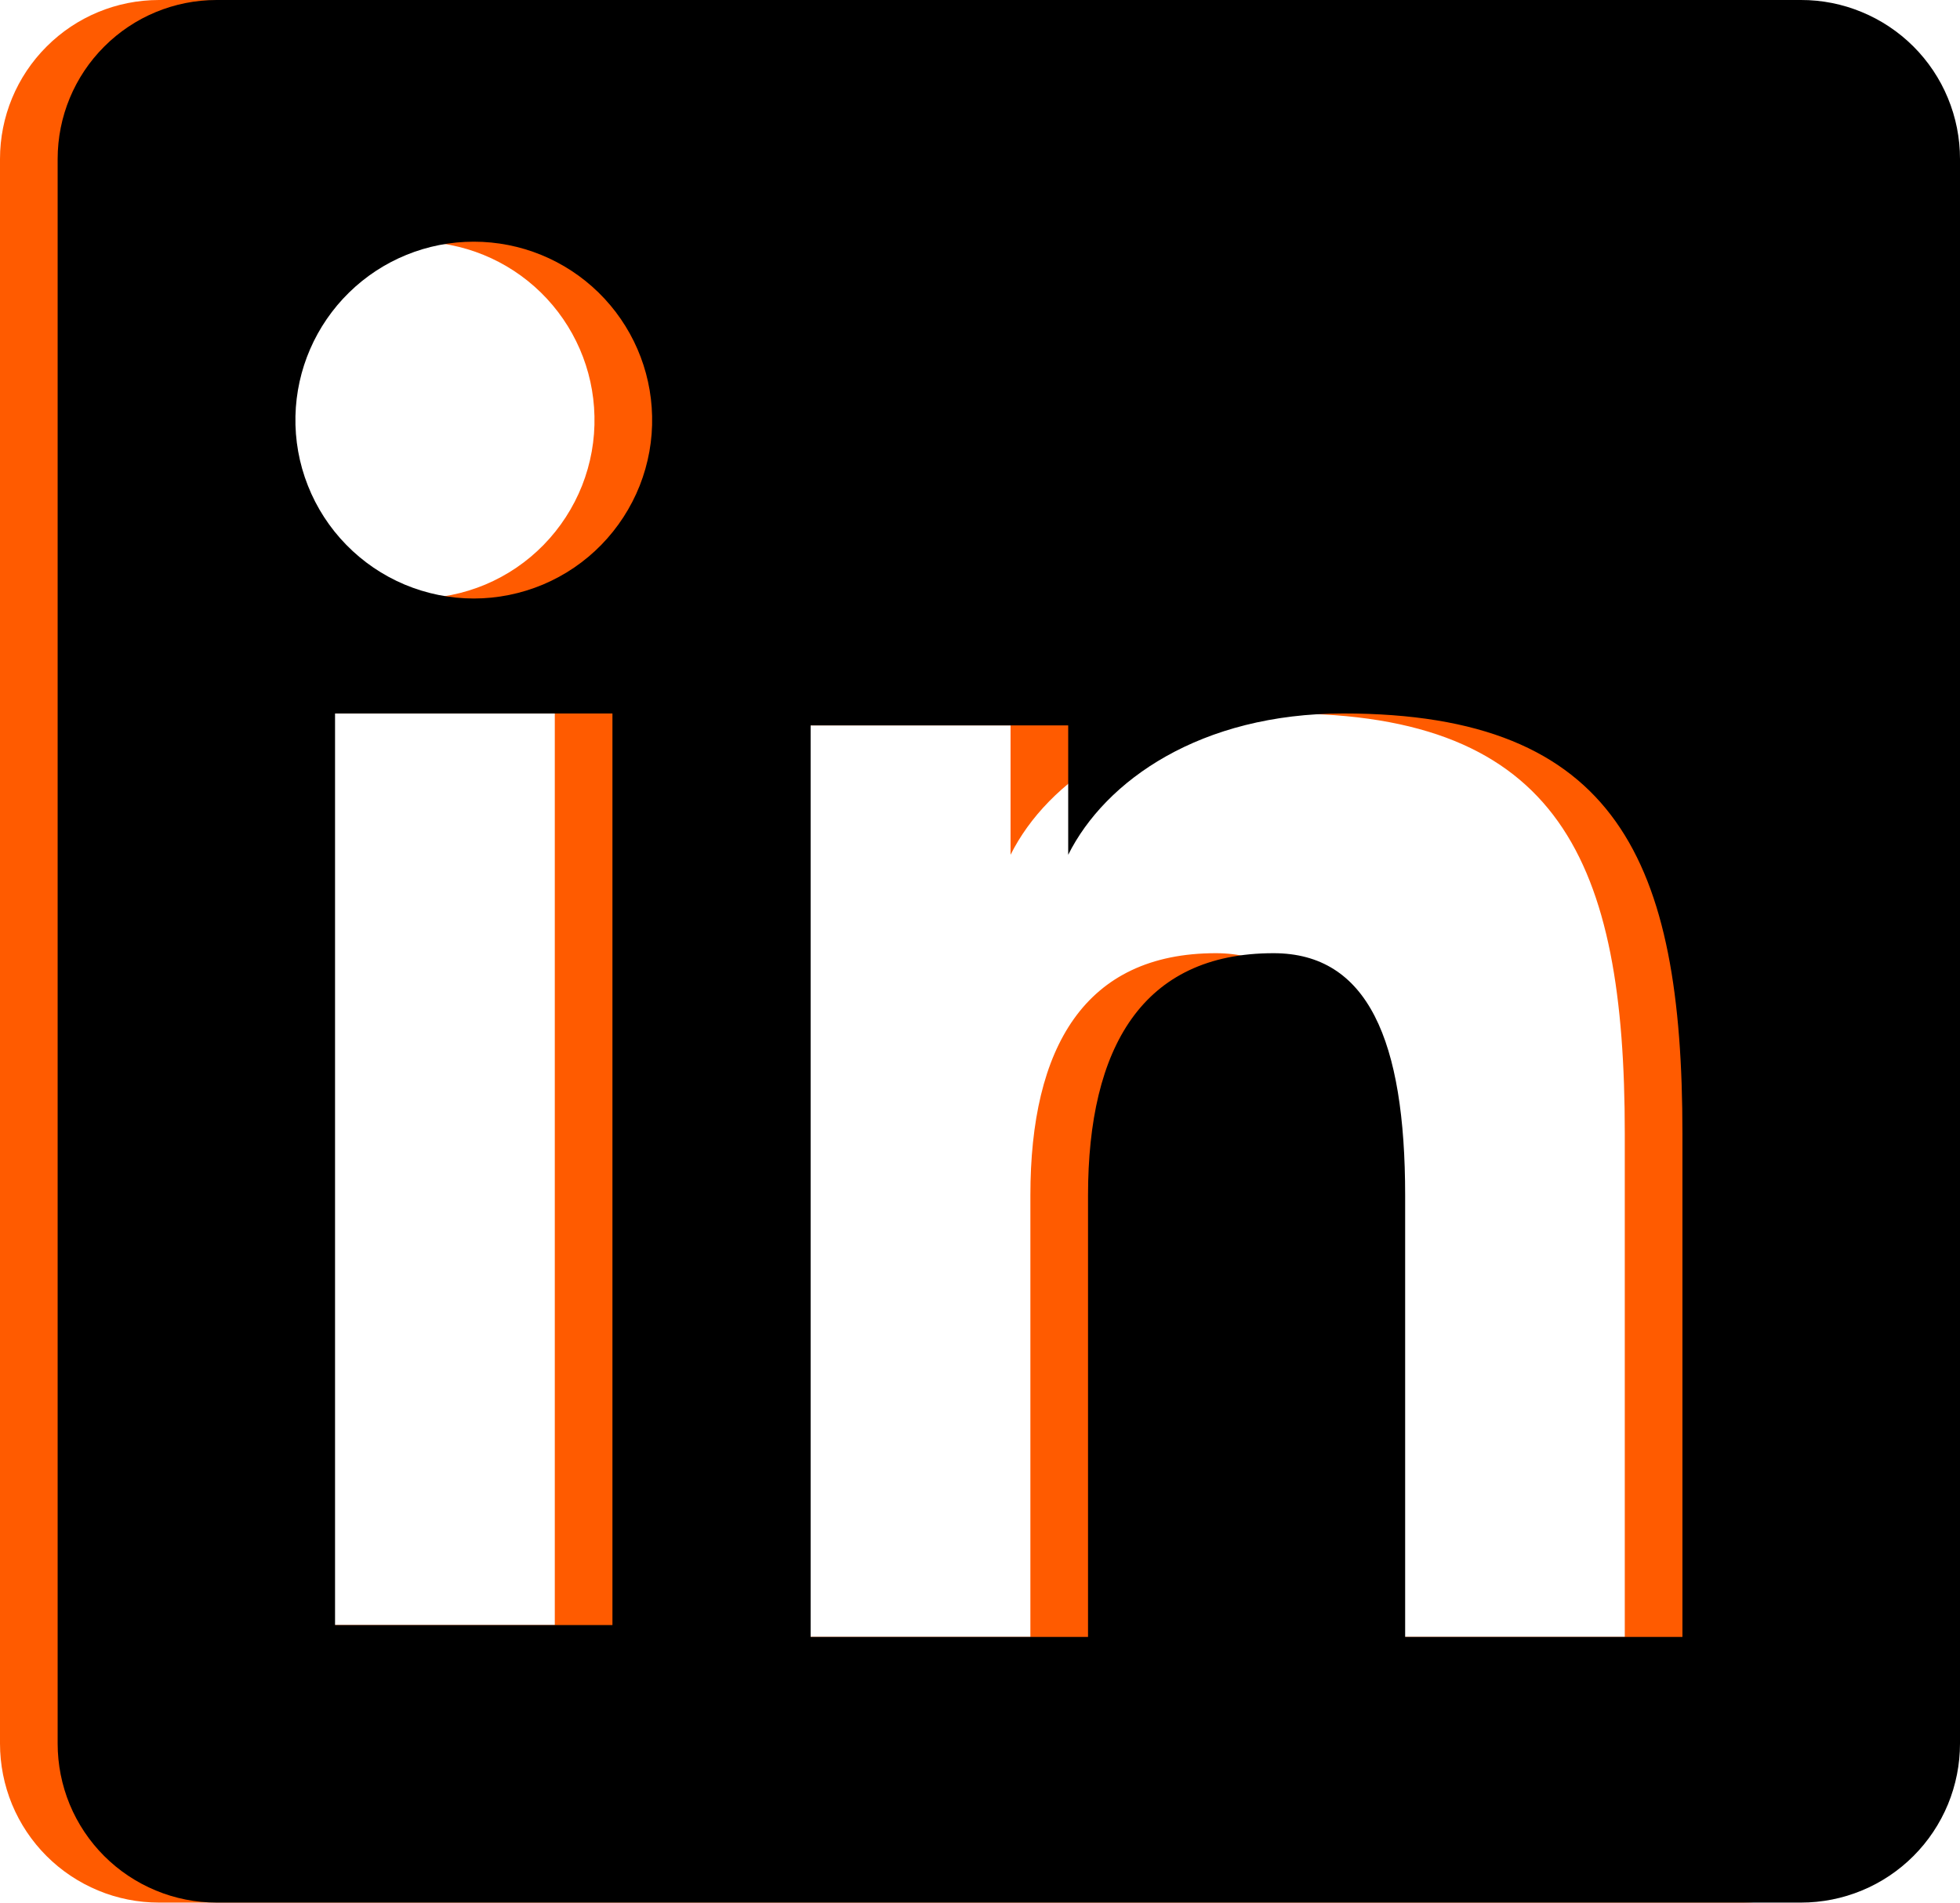
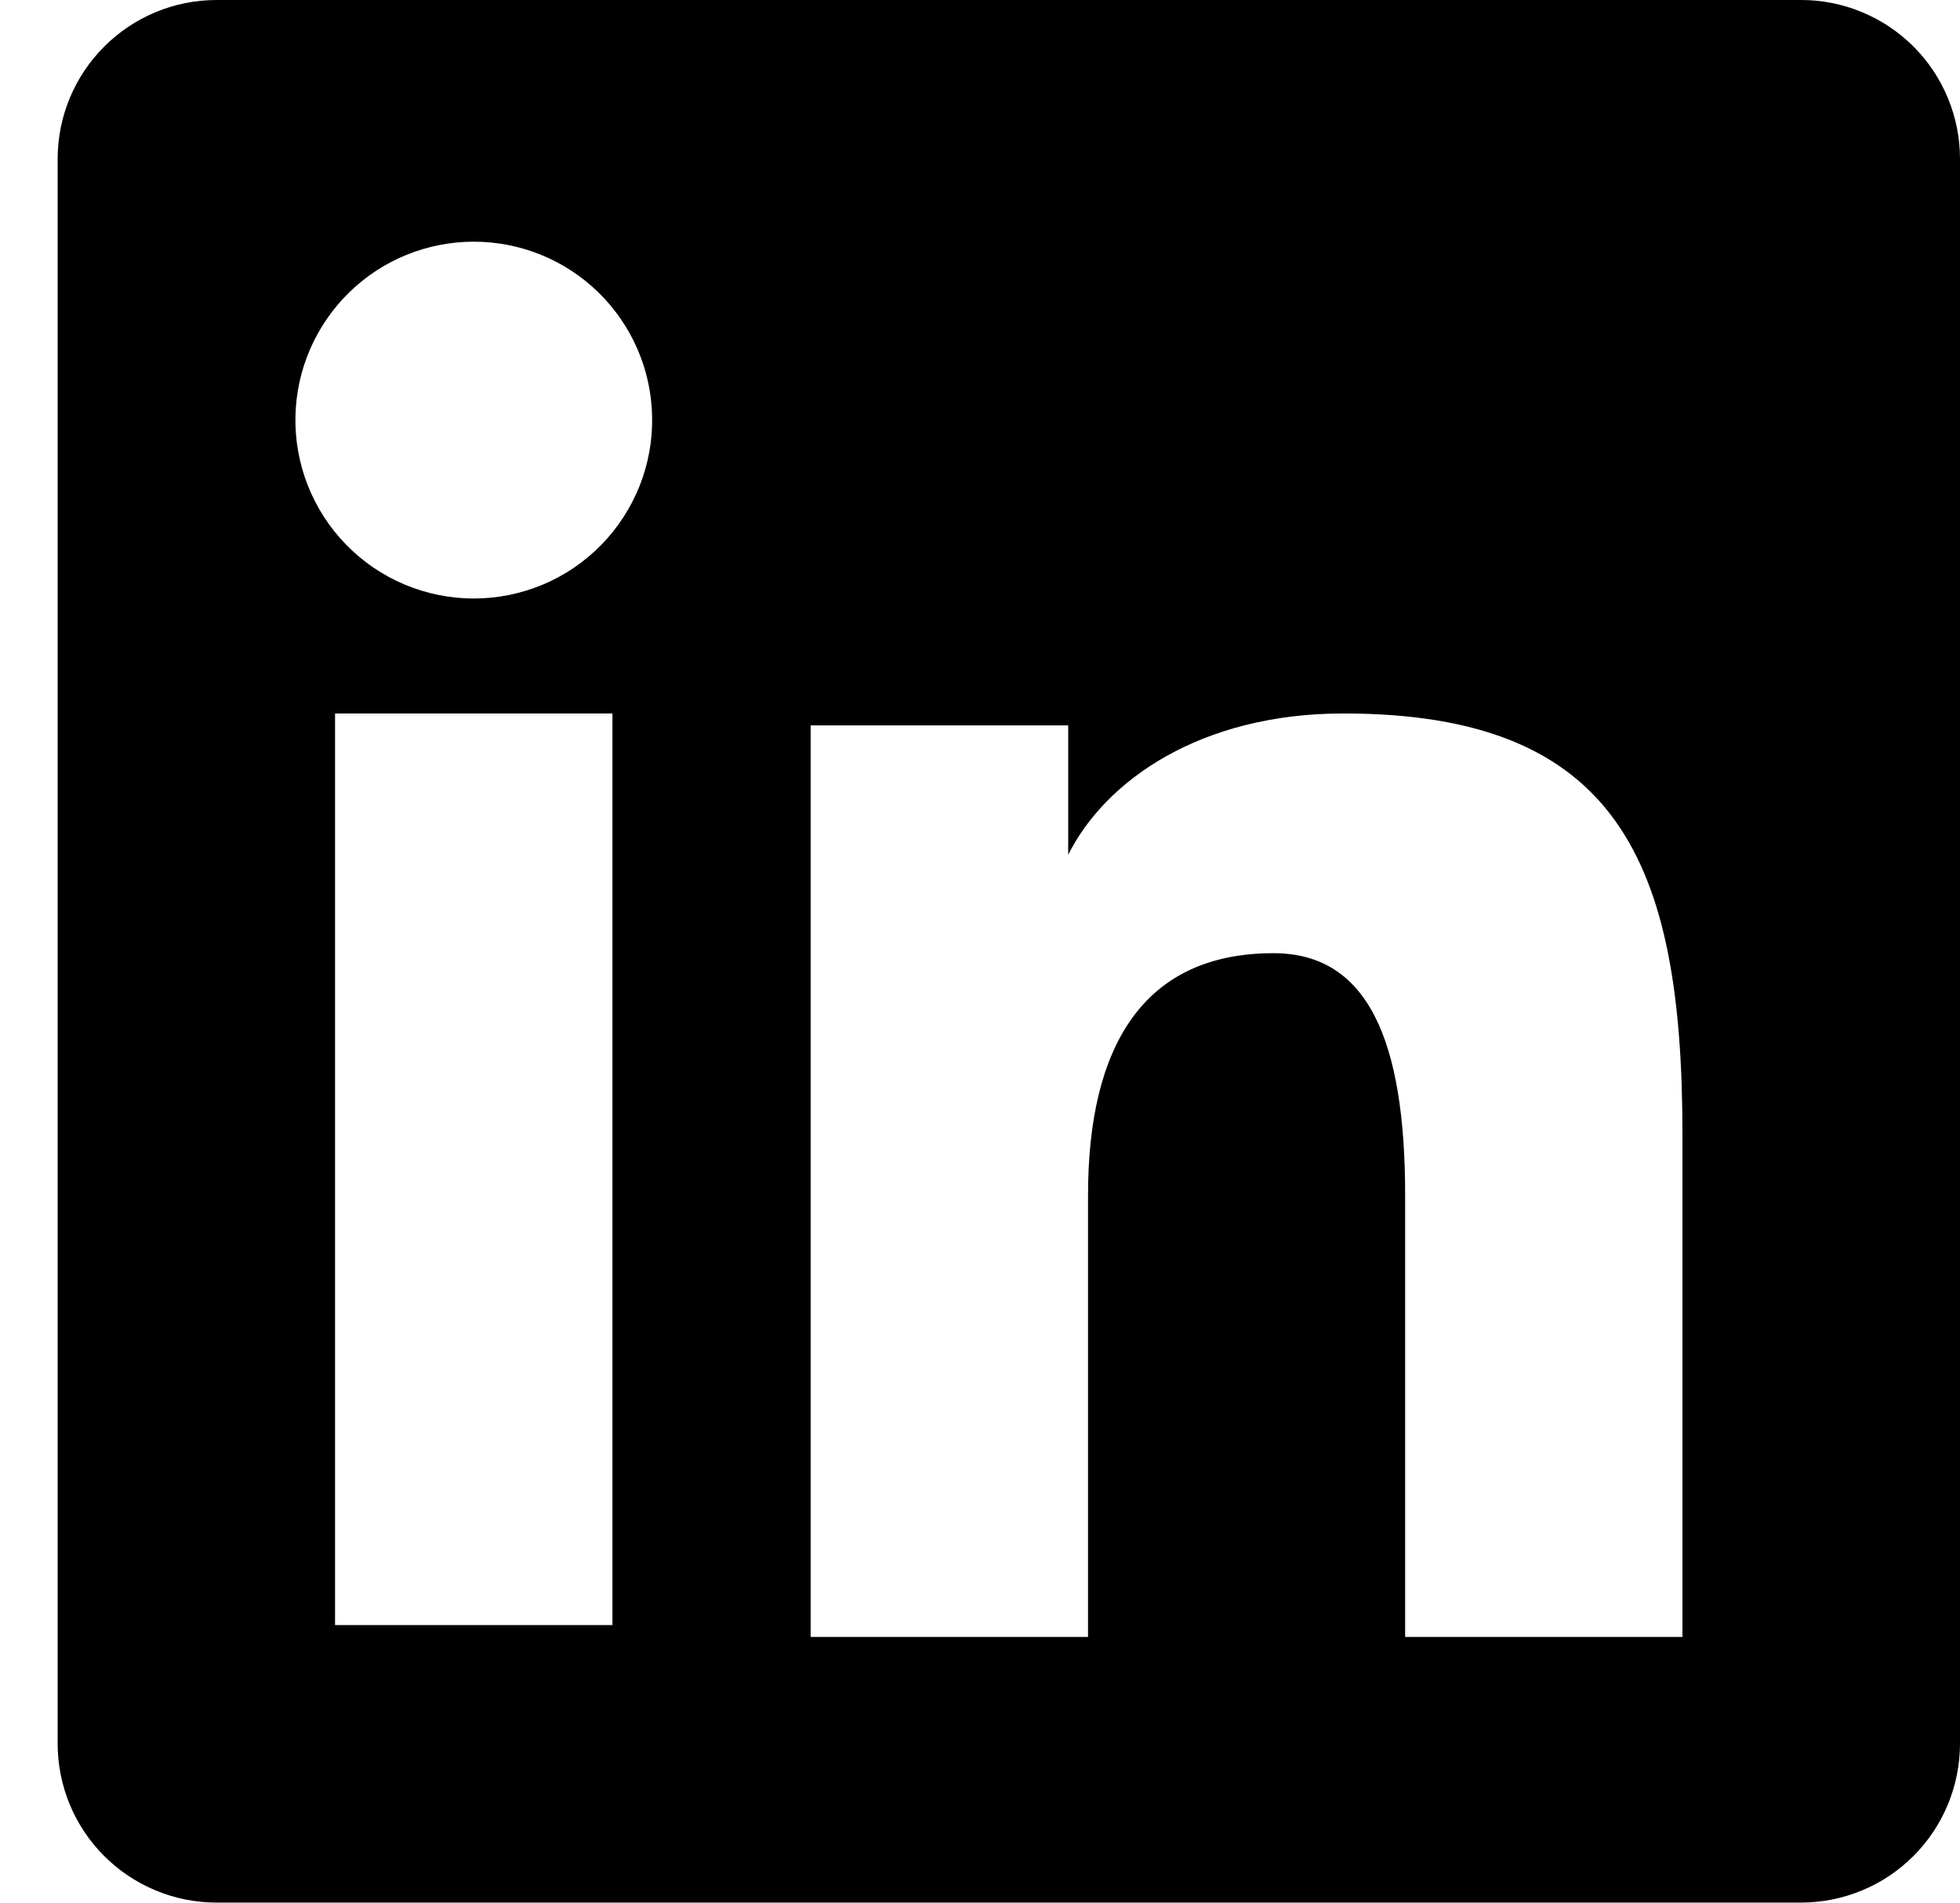
<svg xmlns="http://www.w3.org/2000/svg" width="34" height="33" viewBox="0 0 34 33" fill="none">
-   <path fill-rule="evenodd" clip-rule="evenodd" d="M4.08089e-07 2.757C4.08089e-07 2.026 0.29 1.325 0.808 0.808C1.325 0.29 2.026 3.67547e-06 2.757 3.67547e-06H30.24C30.602 -0.001 30.961 0.07 31.296 0.209C31.631 0.347 31.936 0.55 32.192 0.806C32.448 1.062 32.652 1.366 32.79 1.701C32.929 2.036 33 2.395 33 2.757V30.24C33 30.602 32.929 30.961 32.791 31.296C32.652 31.631 32.449 31.936 32.193 32.192C31.937 32.448 31.633 32.652 31.298 32.79C30.963 32.929 30.604 33 30.241 33H2.757C2.395 33 2.036 32.929 1.702 32.79C1.367 32.651 1.063 32.448 0.807 32.192C0.551 31.936 0.348 31.632 0.209 31.297C0.071 30.962 -0 30.604 4.08089e-07 30.241V2.757ZM13.062 12.582H17.53V14.826C18.175 13.536 19.826 12.375 22.305 12.375C27.058 12.375 28.185 14.944 28.185 19.659V28.392H23.375V20.733C23.375 18.048 22.73 16.533 21.091 16.533C18.819 16.533 17.874 18.166 17.874 20.733V28.392H13.062V12.582ZM4.812 28.186H9.624V12.375H4.812V28.185V28.186ZM10.312 7.218C10.322 7.63 10.248 8.04 10.097 8.423C9.945 8.806 9.719 9.155 9.431 9.45C9.143 9.745 8.799 9.979 8.419 10.139C8.039 10.298 7.631 10.381 7.219 10.381C6.807 10.381 6.399 10.298 6.019 10.139C5.639 9.979 5.295 9.745 5.007 9.45C4.718 9.155 4.492 8.806 4.341 8.423C4.189 8.04 4.116 7.63 4.125 7.218C4.143 6.409 4.477 5.64 5.055 5.074C5.633 4.508 6.41 4.192 7.219 4.192C8.028 4.192 8.804 4.508 9.383 5.074C9.961 5.64 10.295 6.409 10.312 7.218V7.218Z" fill="#FF5B00" />
+   <path fill-rule="evenodd" clip-rule="evenodd" d="M4.08089e-07 2.757C4.08089e-07 2.026 0.29 1.325 0.808 0.808C1.325 0.29 2.026 3.67547e-06 2.757 3.67547e-06H30.24C30.602 -0.001 30.961 0.07 31.296 0.209C31.631 0.347 31.936 0.55 32.192 0.806C32.448 1.062 32.652 1.366 32.79 1.701C32.929 2.036 33 2.395 33 2.757V30.24C33 30.602 32.929 30.961 32.791 31.296C32.652 31.631 32.449 31.936 32.193 32.192C31.937 32.448 31.633 32.652 31.298 32.79C30.963 32.929 30.604 33 30.241 33H2.757C2.395 33 2.036 32.929 1.702 32.79C1.367 32.651 1.063 32.448 0.807 32.192C0.551 31.936 0.348 31.632 0.209 31.297C0.071 30.962 -0 30.604 4.08089e-07 30.241V2.757ZM13.062 12.582H17.53V14.826C18.175 13.536 19.826 12.375 22.305 12.375C27.058 12.375 28.185 14.944 28.185 19.659V28.392H23.375V20.733C23.375 18.048 22.73 16.533 21.091 16.533C18.819 16.533 17.874 18.166 17.874 20.733V28.392H13.062V12.582ZM4.812 28.186H9.624V12.375H4.812V28.185V28.186ZM10.312 7.218C10.322 7.63 10.248 8.04 10.097 8.423C9.945 8.806 9.719 9.155 9.431 9.45C9.143 9.745 8.799 9.979 8.419 10.139C8.039 10.298 7.631 10.381 7.219 10.381C6.807 10.381 6.399 10.298 6.019 10.139C5.639 9.979 5.295 9.745 5.007 9.45C4.718 9.155 4.492 8.806 4.341 8.423C4.189 8.04 4.116 7.63 4.125 7.218C4.143 6.409 4.477 5.64 5.055 5.074C5.633 4.508 6.41 4.192 7.219 4.192C8.028 4.192 8.804 4.508 9.383 5.074C9.961 5.64 10.295 6.409 10.312 7.218V7.218Z" fill="transparent" />
  <path fill-rule="evenodd" clip-rule="evenodd" d="M1 2.757C1 2.026 1.29 1.325 1.808 0.808C2.325 0.29 3.026 3.67547e-06 3.757 3.67547e-06H31.24C31.602 -0.001 31.961 0.07 32.296 0.209C32.631 0.347 32.935 0.55 33.192 0.806C33.448 1.062 33.652 1.366 33.79 1.701C33.929 2.036 34 2.395 34 2.757V30.24C34 30.602 33.929 30.961 33.791 31.296C33.652 31.631 33.449 31.936 33.193 32.192C32.937 32.448 32.633 32.652 32.298 32.79C31.963 32.929 31.604 33 31.241 33H3.757C3.395 33 3.036 32.929 2.702 32.79C2.367 32.651 2.063 32.448 1.807 32.192C1.551 31.936 1.348 31.632 1.209 31.297C1.071 30.962 1 30.604 1 30.241V2.757ZM14.062 12.582H18.53V14.826C19.175 13.536 20.826 12.375 23.305 12.375C28.058 12.375 29.185 14.944 29.185 19.659V28.392H24.375V20.733C24.375 18.048 23.73 16.533 22.091 16.533C19.819 16.533 18.874 18.166 18.874 20.733V28.392H14.062V12.582ZM5.812 28.186H10.624V12.375H5.812V28.185V28.186ZM11.312 7.218C11.322 7.63 11.248 8.04 11.097 8.423C10.945 8.806 10.719 9.155 10.431 9.45C10.143 9.745 9.799 9.979 9.419 10.139C9.039 10.298 8.631 10.381 8.219 10.381C7.807 10.381 7.399 10.298 7.019 10.139C6.639 9.979 6.295 9.745 6.007 9.45C5.718 9.155 5.492 8.806 5.341 8.423C5.189 8.04 5.116 7.63 5.125 7.218C5.143 6.409 5.477 5.64 6.055 5.074C6.633 4.508 7.41 4.192 8.219 4.192C9.028 4.192 9.804 4.508 10.383 5.074C10.961 5.64 11.295 6.409 11.312 7.218V7.218Z" fill="black" />
</svg>
